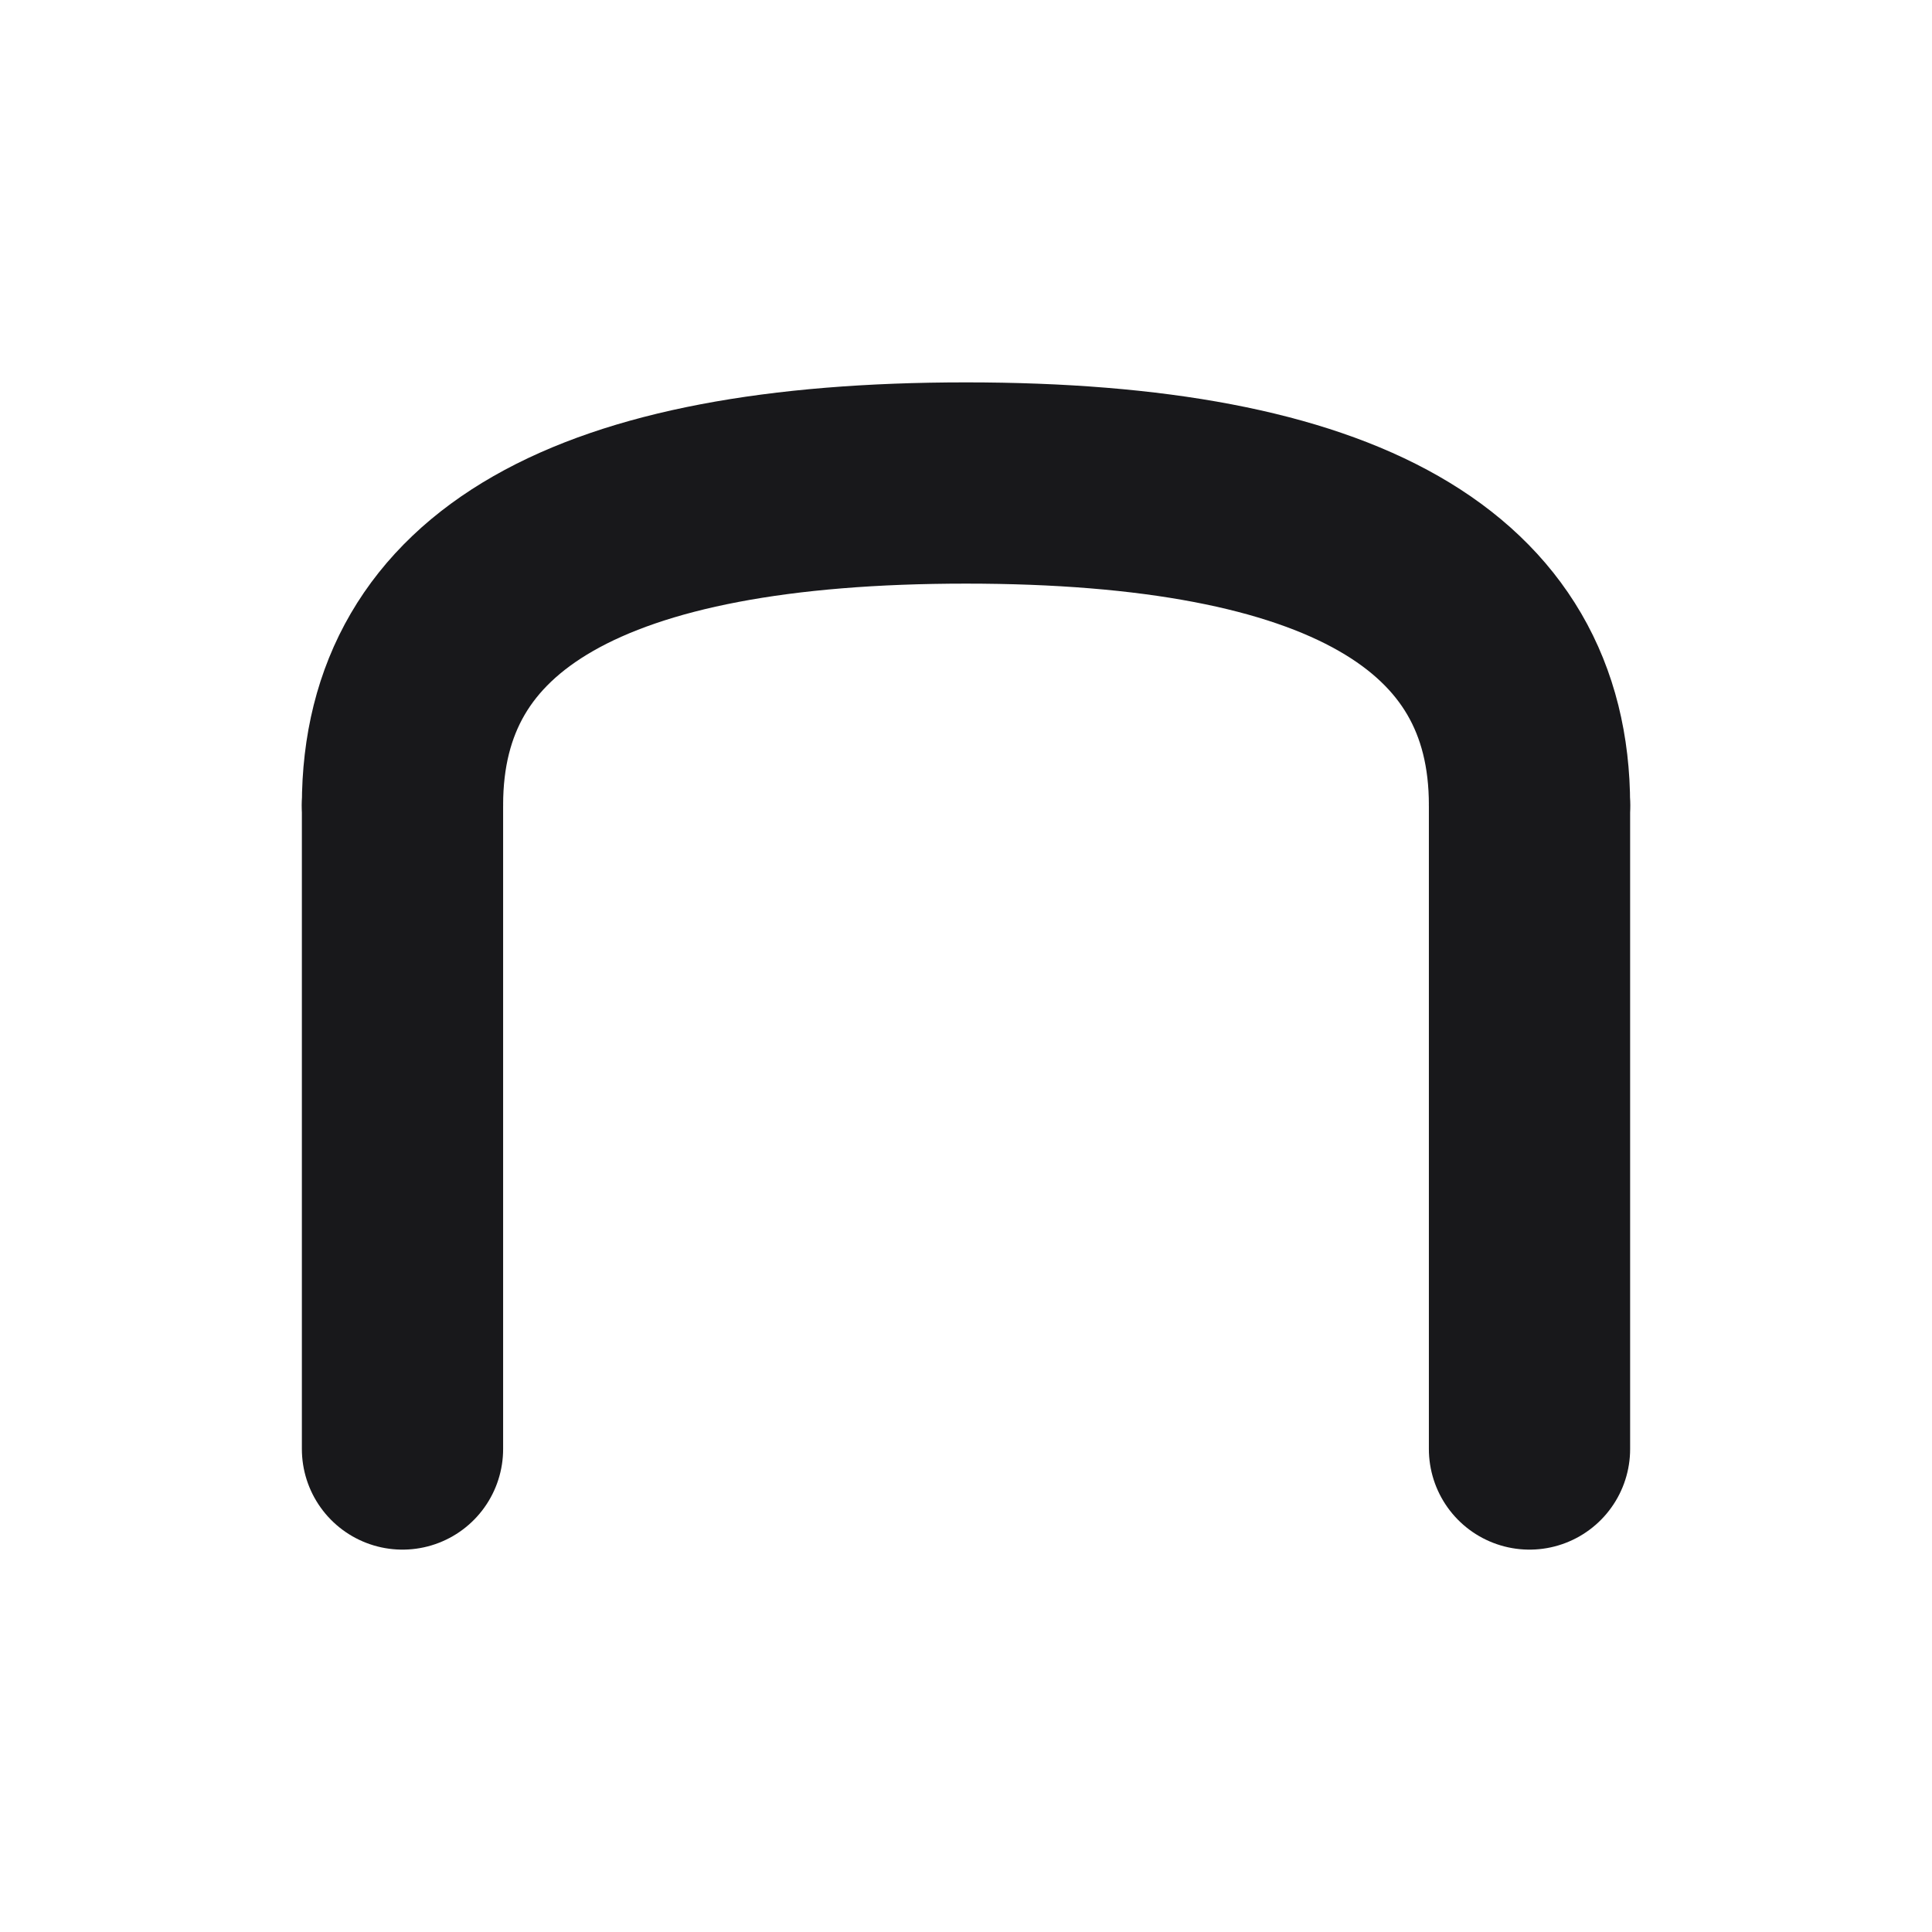
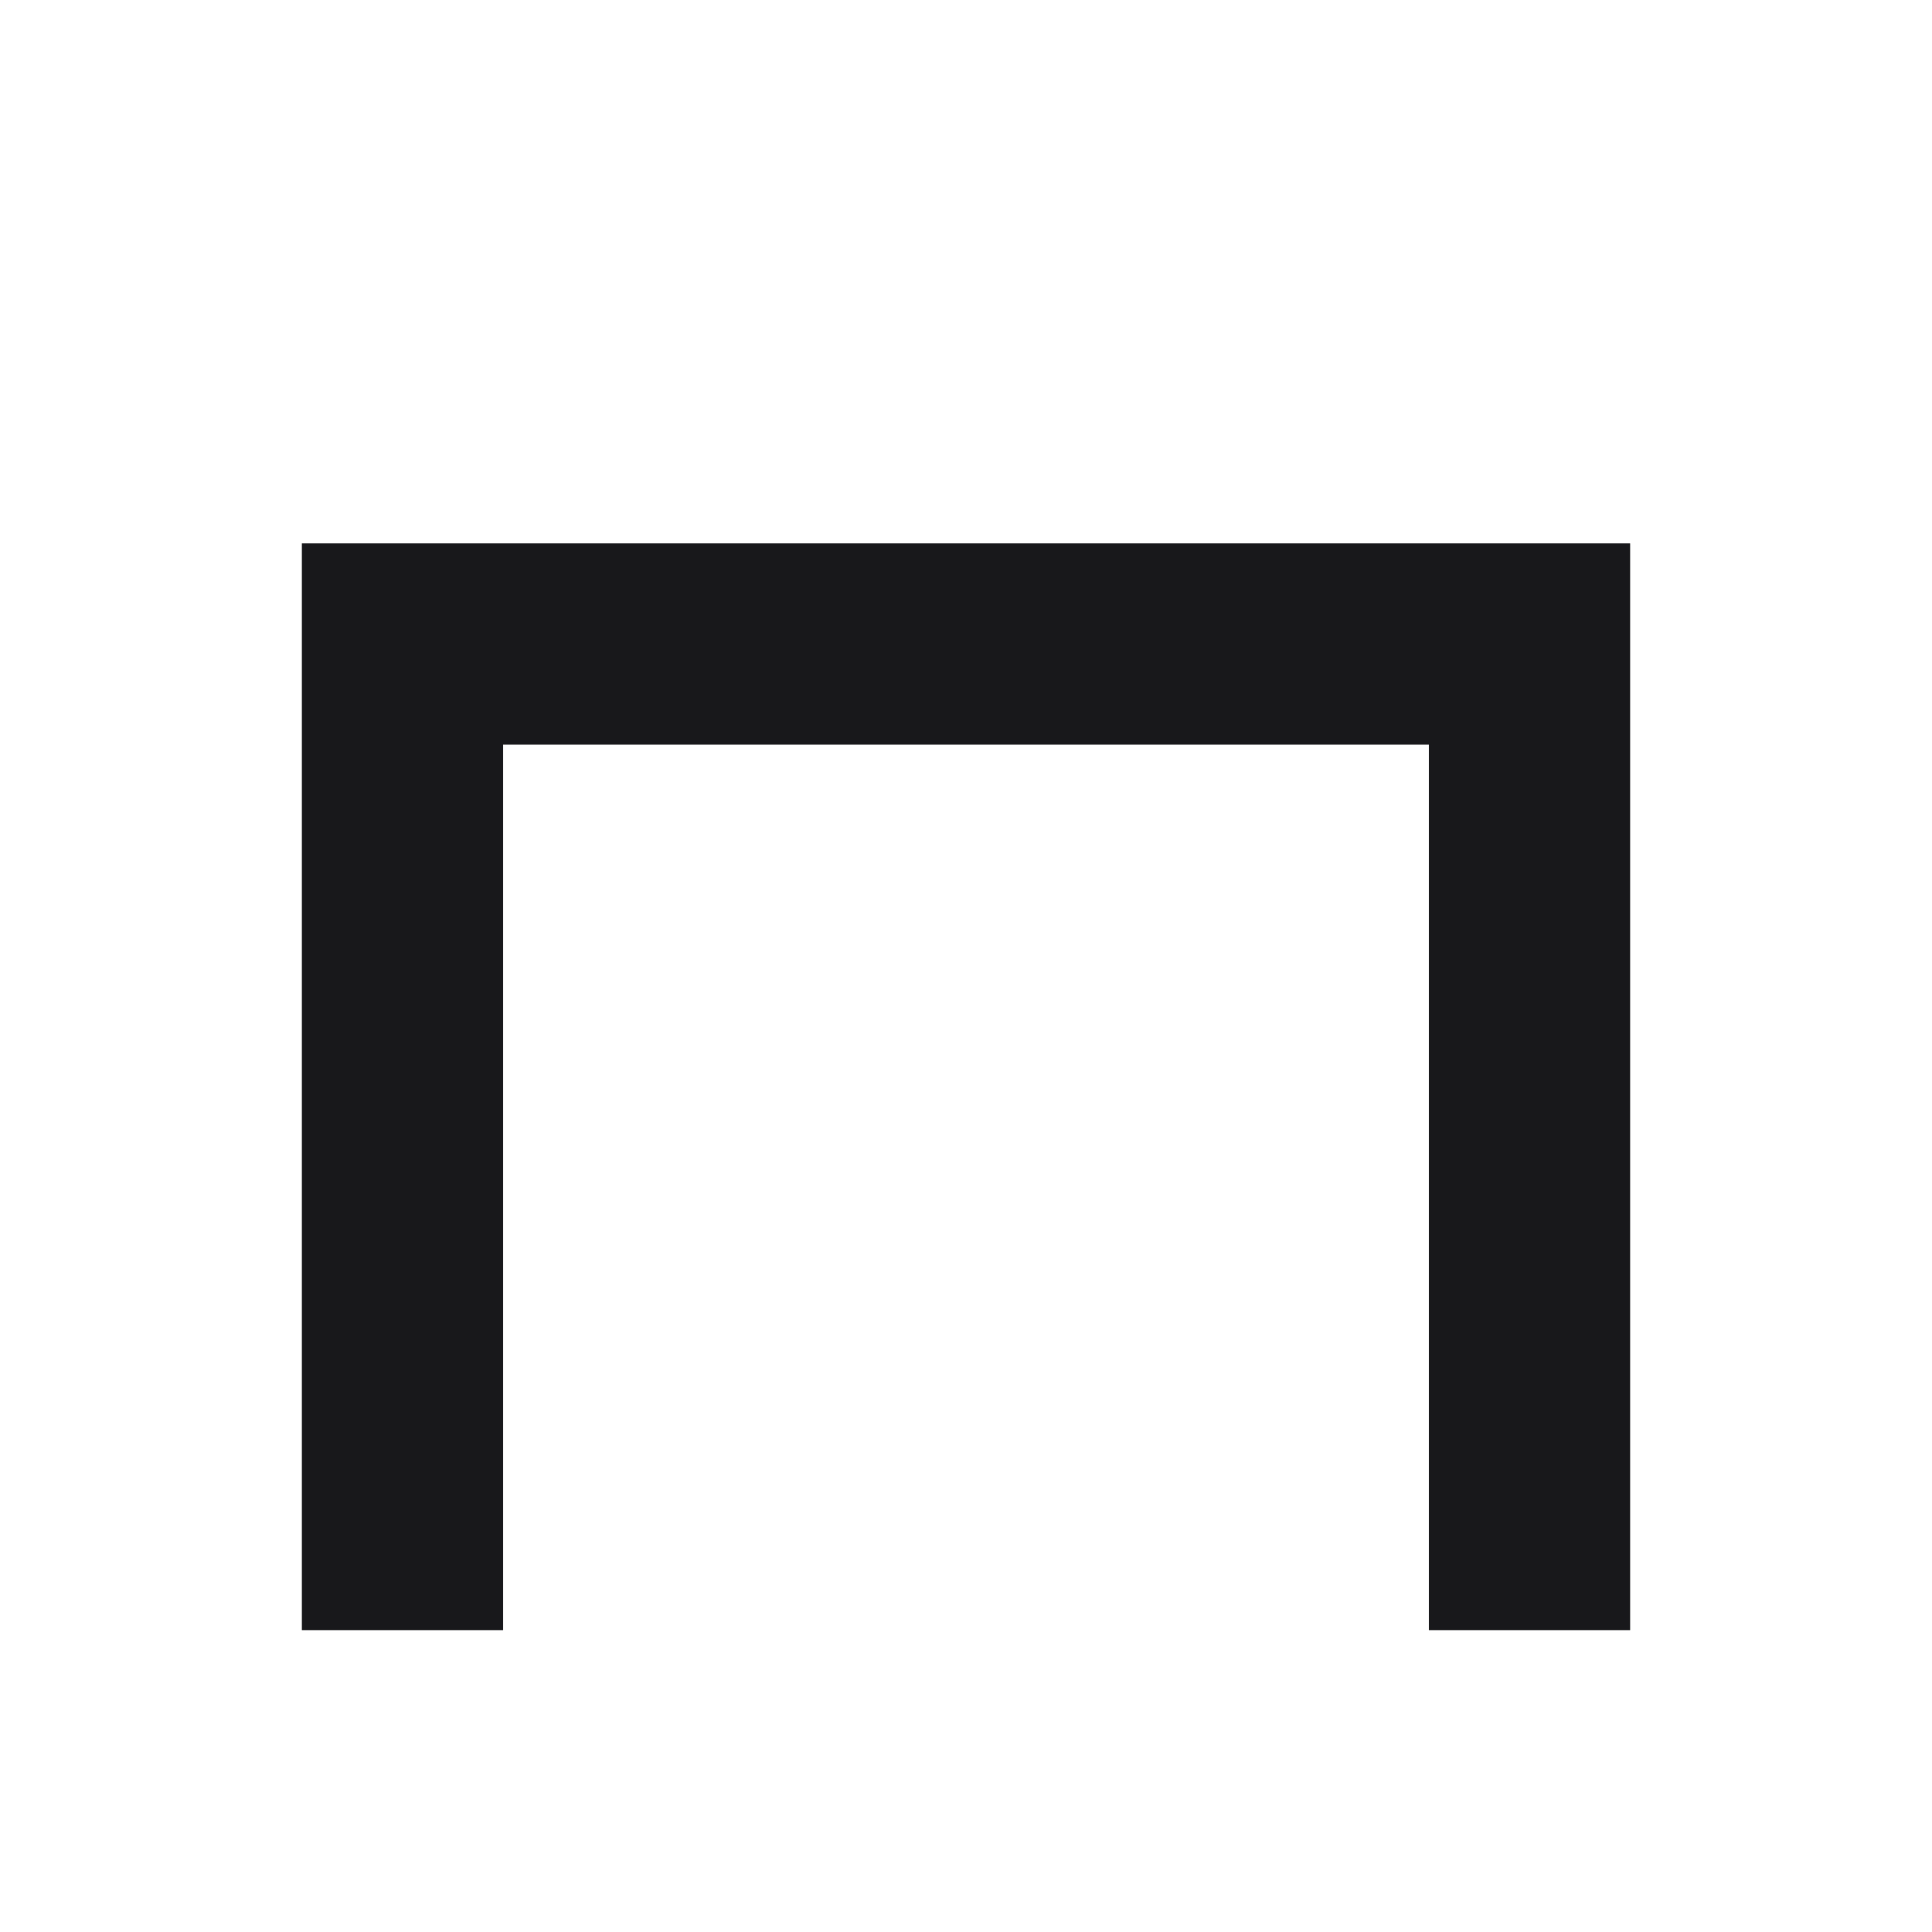
- <svg xmlns="http://www.w3.org/2000/svg" viewBox="0 0 24 24" fill="none" stroke-linecap="round" stroke-linejoin="round">
+ <svg xmlns="http://www.w3.org/2000/svg" viewBox="0 0 24 24" fill="none" stroke-linecap="square" stroke-linejoin="miter">
  <style>
-     .staple { stroke: #18181b; }
+     .s { stroke: #18181b; }
    @media (prefers-color-scheme: dark) {
-       .staple { stroke: #e4e4e7; }
+       .s { stroke: #e4e4e7; }
    }
  </style>
-   <line class="staple" x1="5" y1="18" x2="5" y2="10" stroke-width="2.5" />
-   <line class="staple" x1="19" y1="18" x2="19" y2="10" stroke-width="2.5" />
-   <path class="staple" d="M5 10 Q5 6 12 6 Q19 6 19 10" stroke-width="2.5" fill="none" />
+   <path class="s" stroke-width="2.5" d="M5 19 L5 8 L19 8 L19 19" />
</svg>
